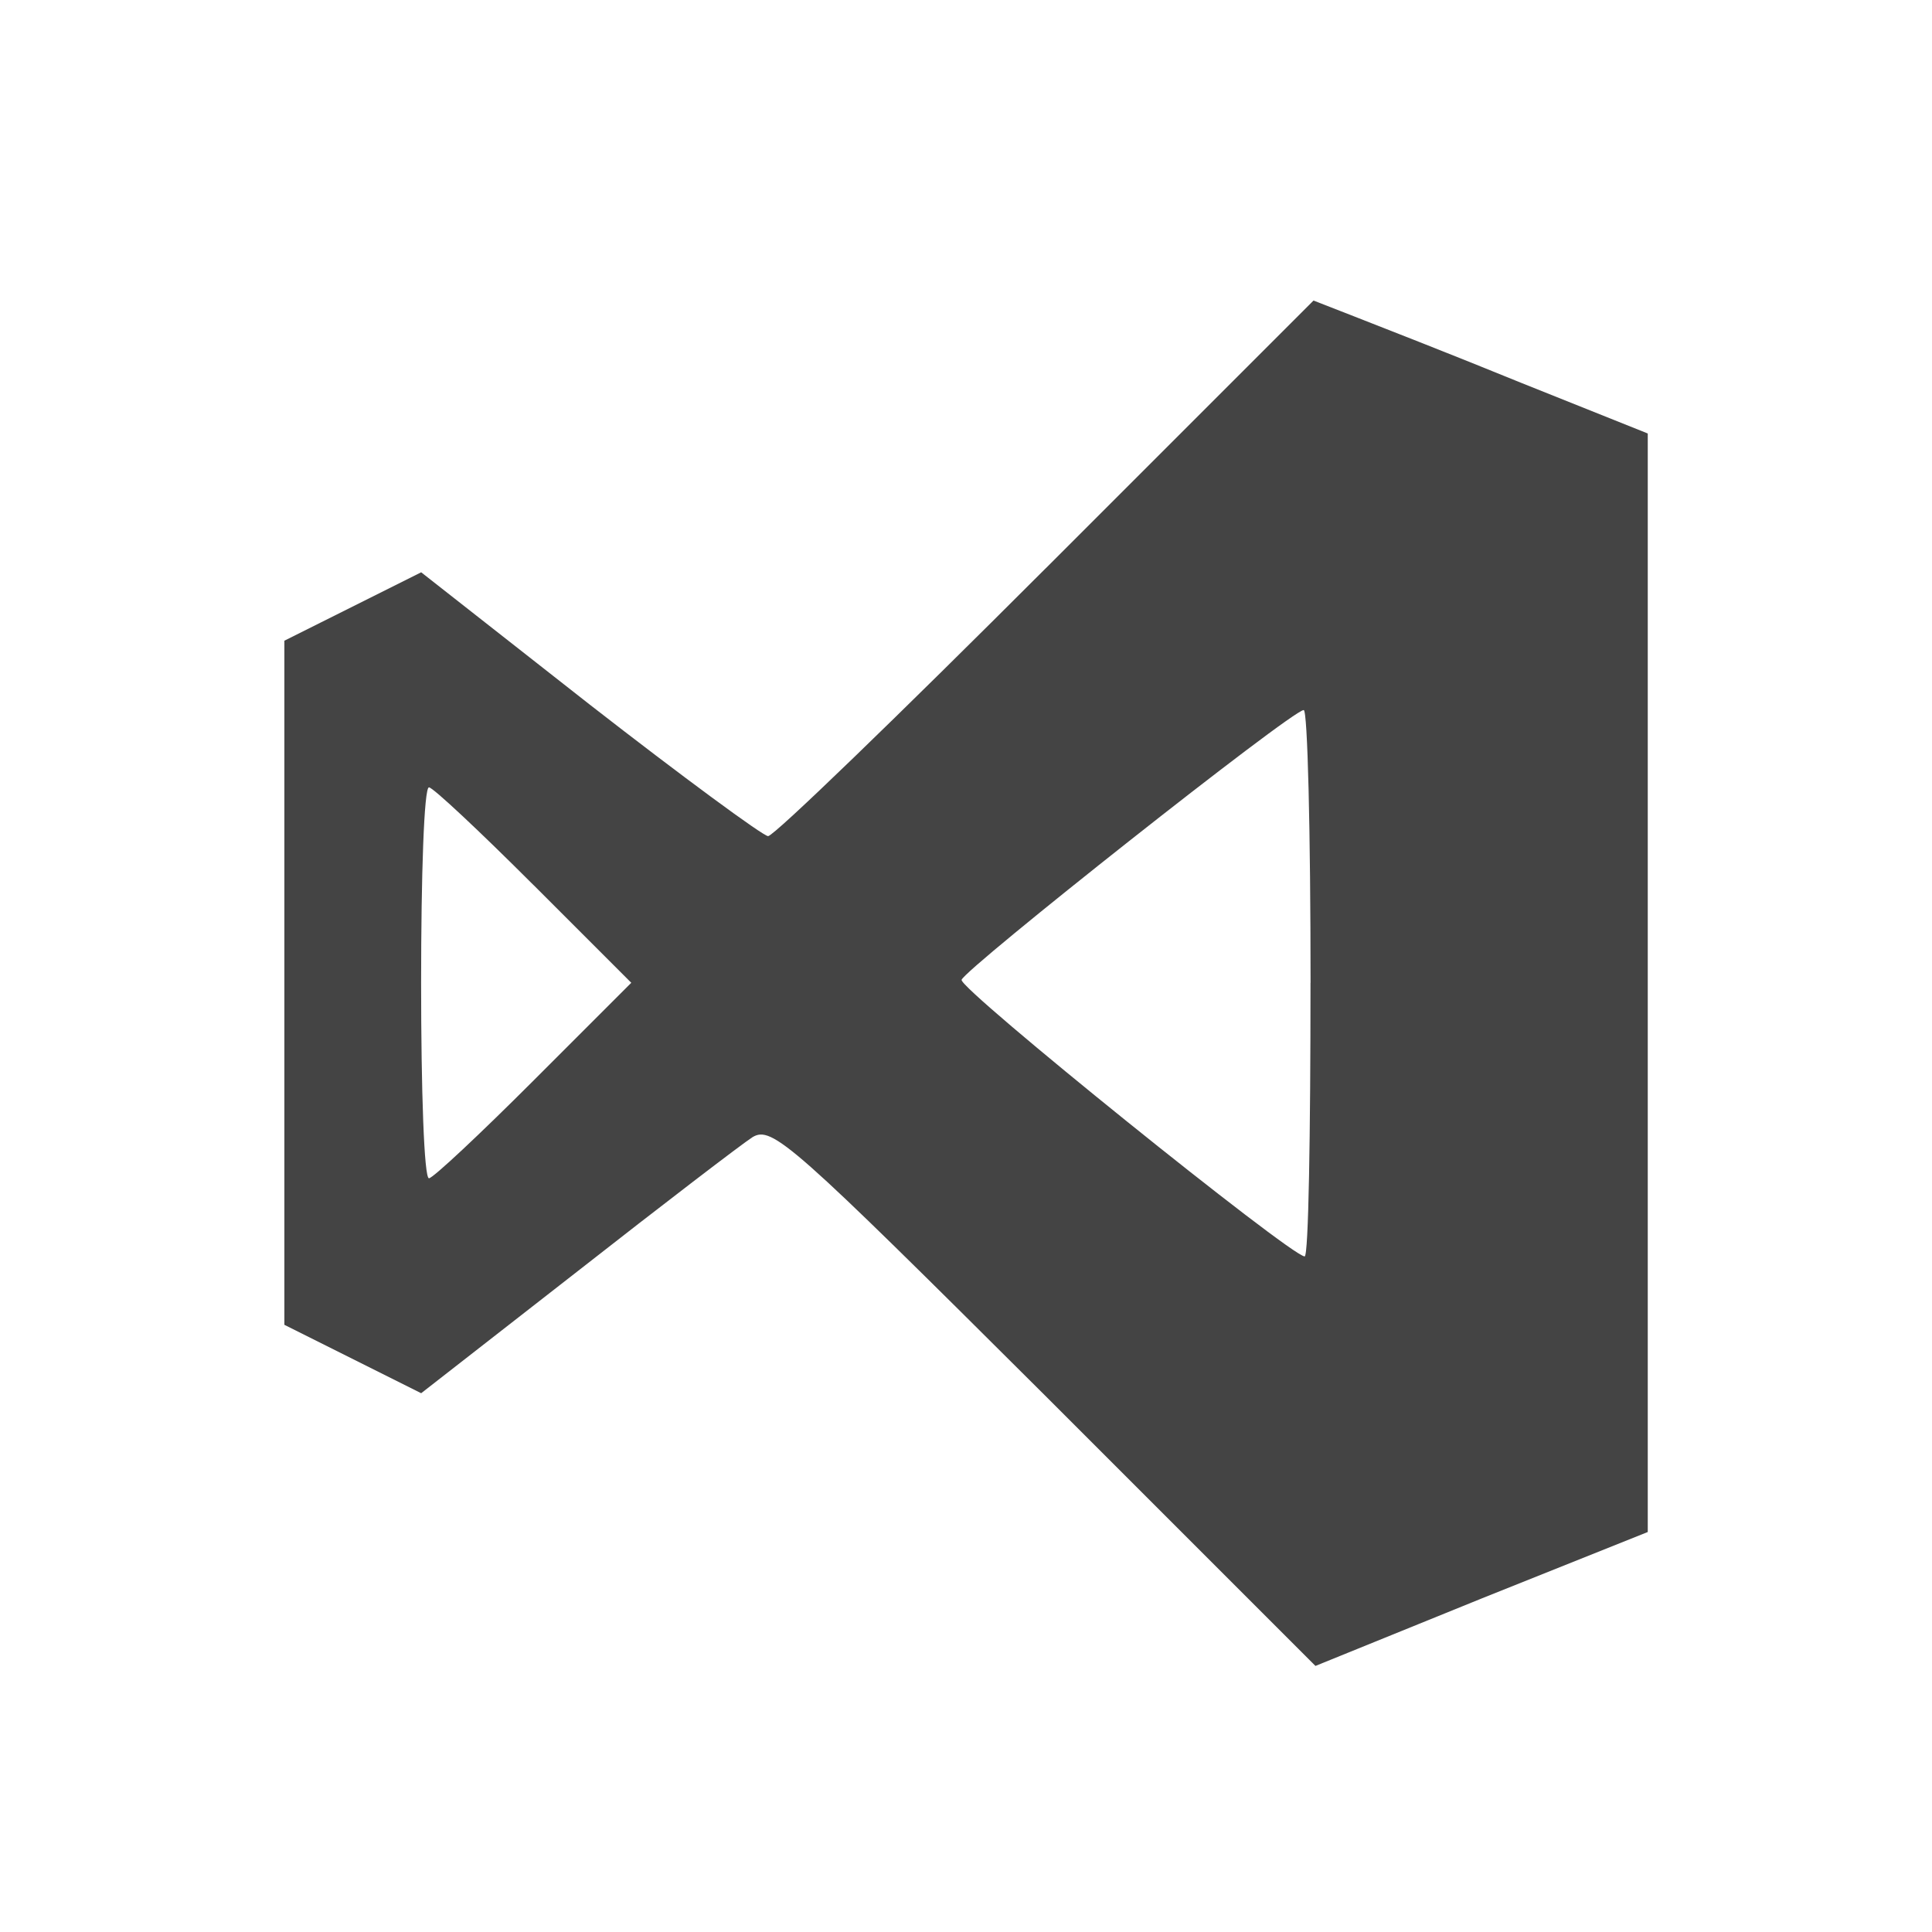
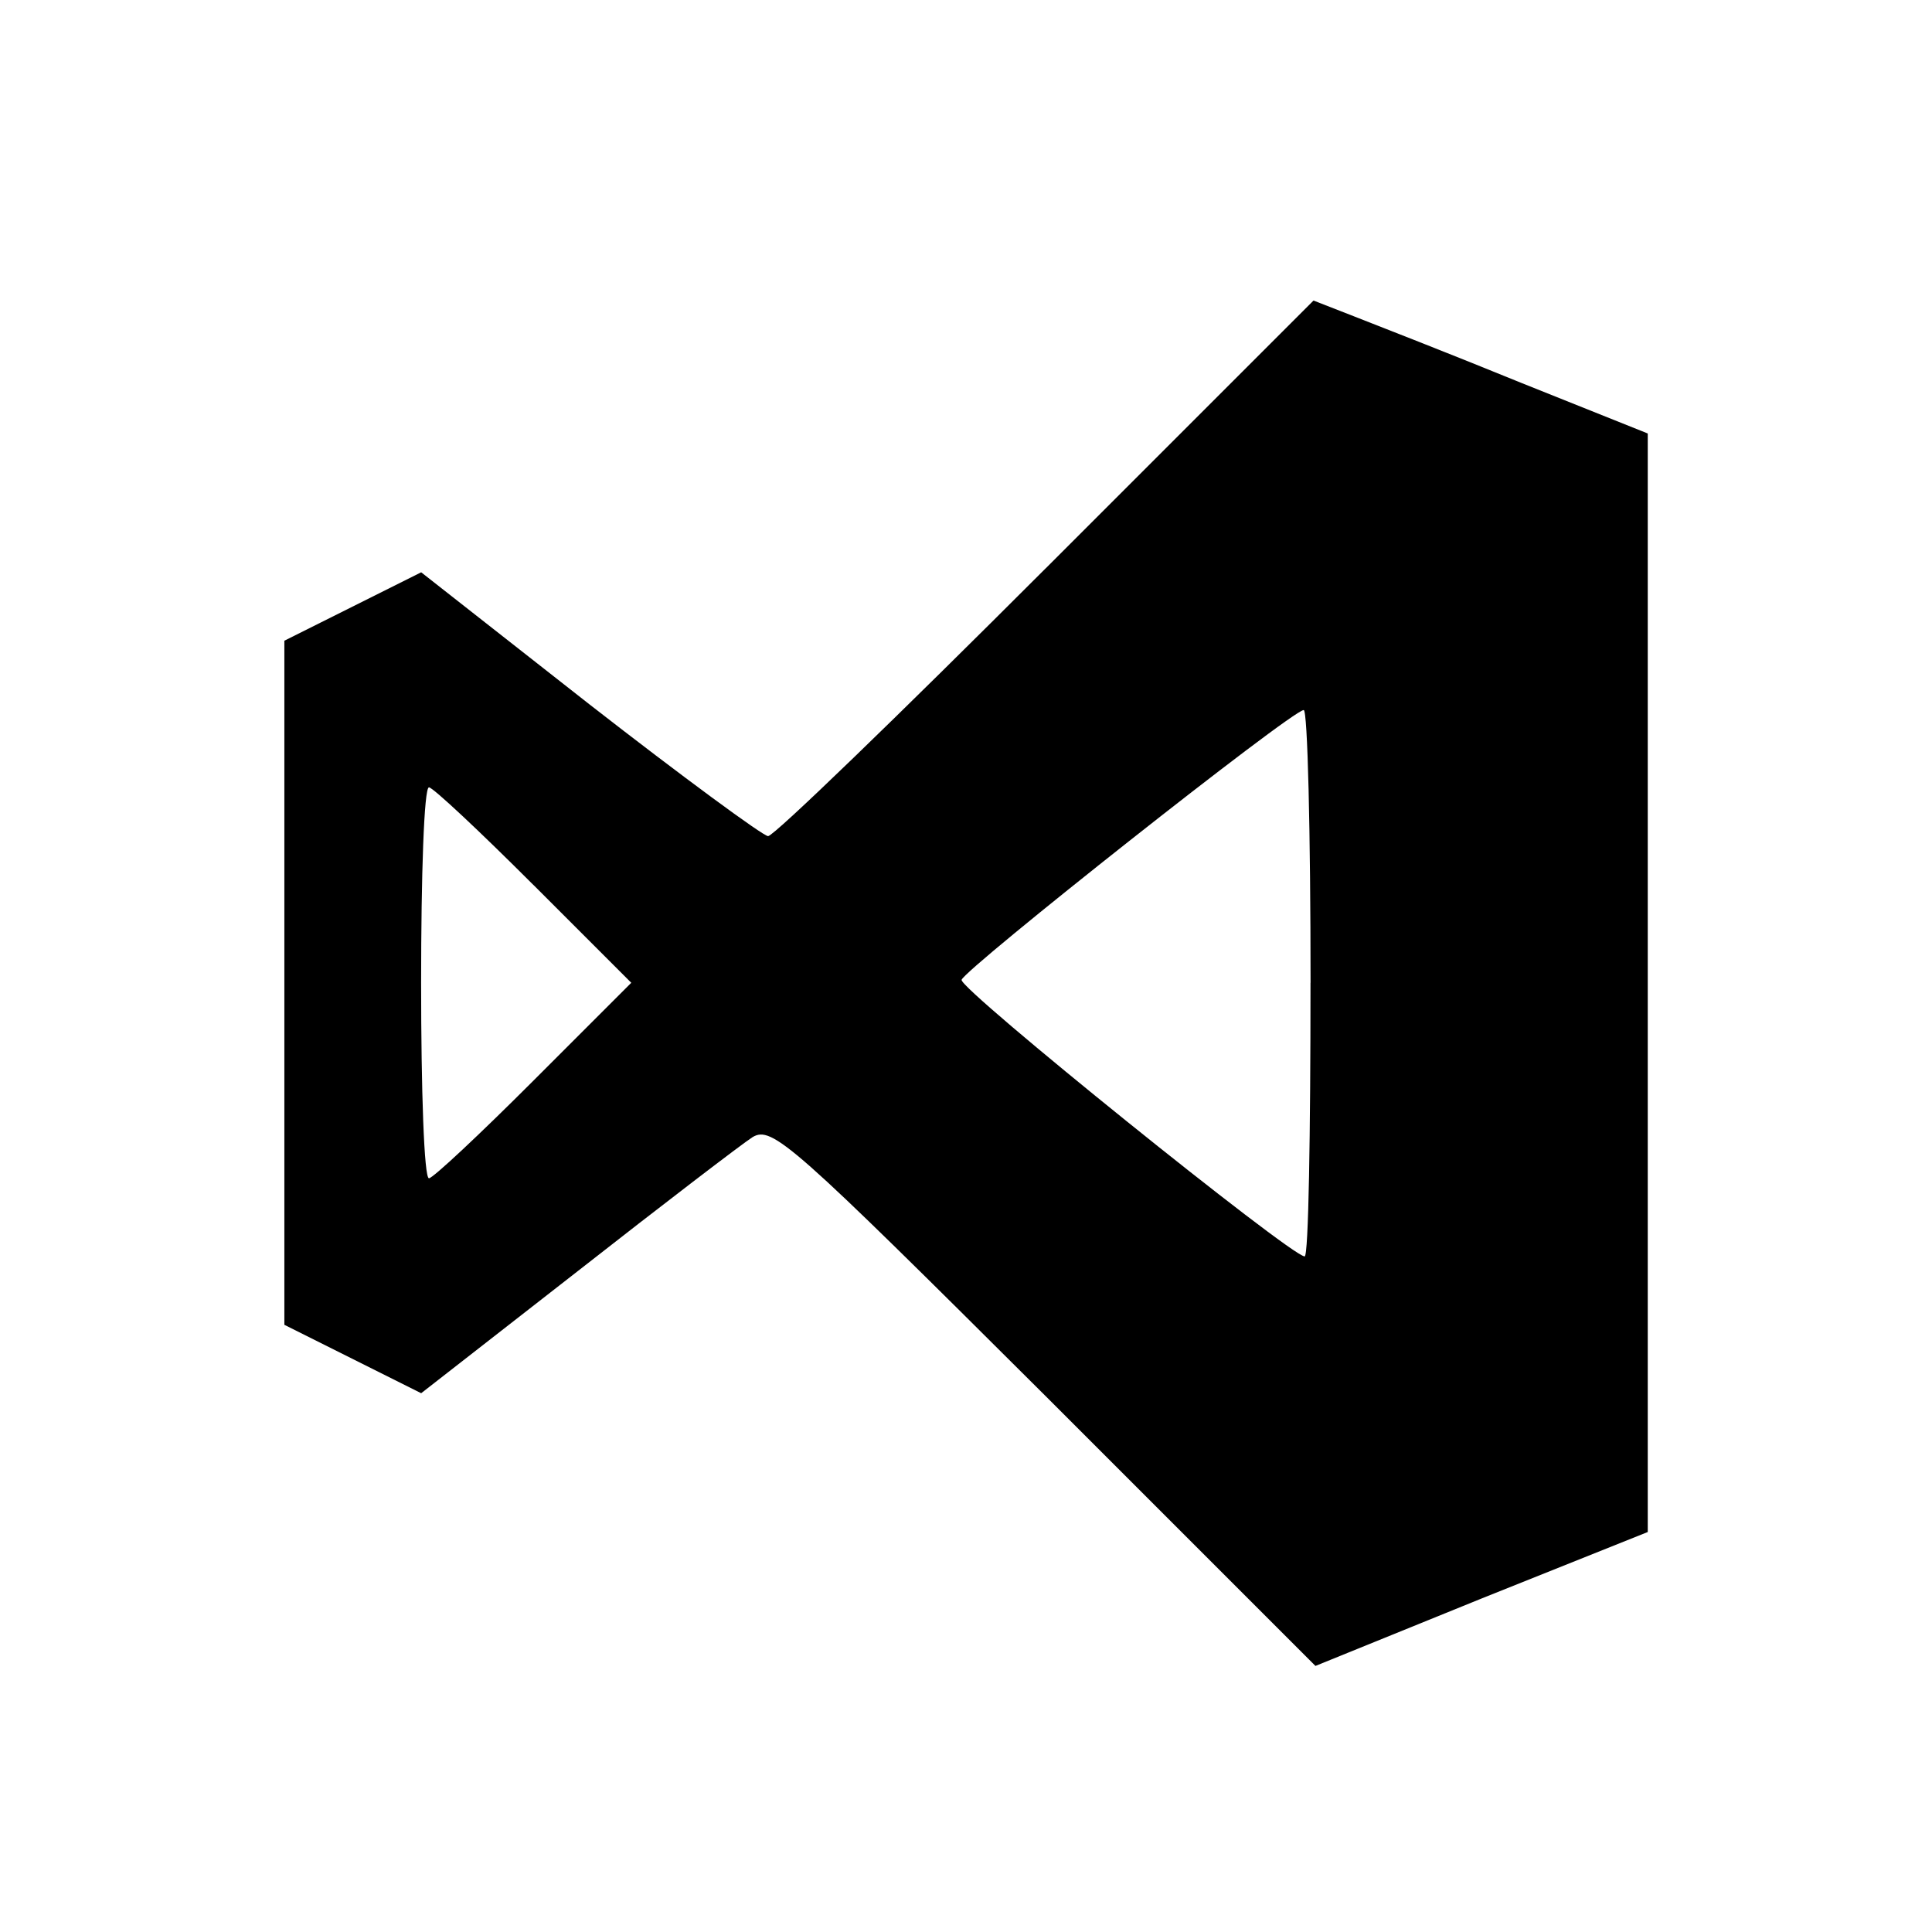
- <svg xmlns="http://www.w3.org/2000/svg" version="1.1" width="32" height="32" viewBox="0 0 32 32">
-   <path fill="#444444" d="M17.319 9.414c-2.444 2.444-4.5 4.435-4.597 4.435-0.081 0-1.424-0.987-2.962-2.185l-2.784-2.185-2.266 1.133v11.331l2.266 1.133 2.574-2.007c1.425-1.117 2.736-2.12 2.914-2.234 0.324-0.194 0.647 0.097 4.84 4.274l4.484 4.484 2.752-1.117 2.752-1.101v-18.195l-2.104-0.842c-1.149-0.47-2.396-0.955-2.768-1.101l-0.664-0.259-4.435 4.435zM21.706 16.278c0 2.493-0.032 4.532-0.097 4.532-0.227 0-5.73-4.435-5.682-4.581 0.049-0.178 5.471-4.468 5.666-4.468 0.065-0.016 0.114 2.023 0.114 4.516zM8.837 14.659l1.619 1.619-1.619 1.619c-0.89 0.89-1.667 1.619-1.732 1.619-0.081 0-0.13-1.457-0.13-3.237s0.048-3.238 0.13-3.238c0.065 0 0.842 0.729 1.732 1.619z" />
+ <svg xmlns="http://www.w3.org/2000/svg" version="1.1" width="" height="" viewBox="0 0 32 32">
+   <path fill="" d="M17.319 9.414c-2.444 2.444-4.5 4.435-4.597 4.435-0.081 0-1.424-0.987-2.962-2.185l-2.784-2.185-2.266 1.133v11.331l2.266 1.133 2.574-2.007c1.425-1.117 2.736-2.12 2.914-2.234 0.324-0.194 0.647 0.097 4.84 4.274l4.484 4.484 2.752-1.117 2.752-1.101v-18.195l-2.104-0.842c-1.149-0.47-2.396-0.955-2.768-1.101l-0.664-0.259-4.435 4.435zM21.706 16.278c0 2.493-0.032 4.532-0.097 4.532-0.227 0-5.73-4.435-5.682-4.581 0.049-0.178 5.471-4.468 5.666-4.468 0.065-0.016 0.114 2.023 0.114 4.516zM8.837 14.659l1.619 1.619-1.619 1.619c-0.89 0.89-1.667 1.619-1.732 1.619-0.081 0-0.13-1.457-0.13-3.237s0.048-3.238 0.13-3.238c0.065 0 0.842 0.729 1.732 1.619z" />
</svg>
